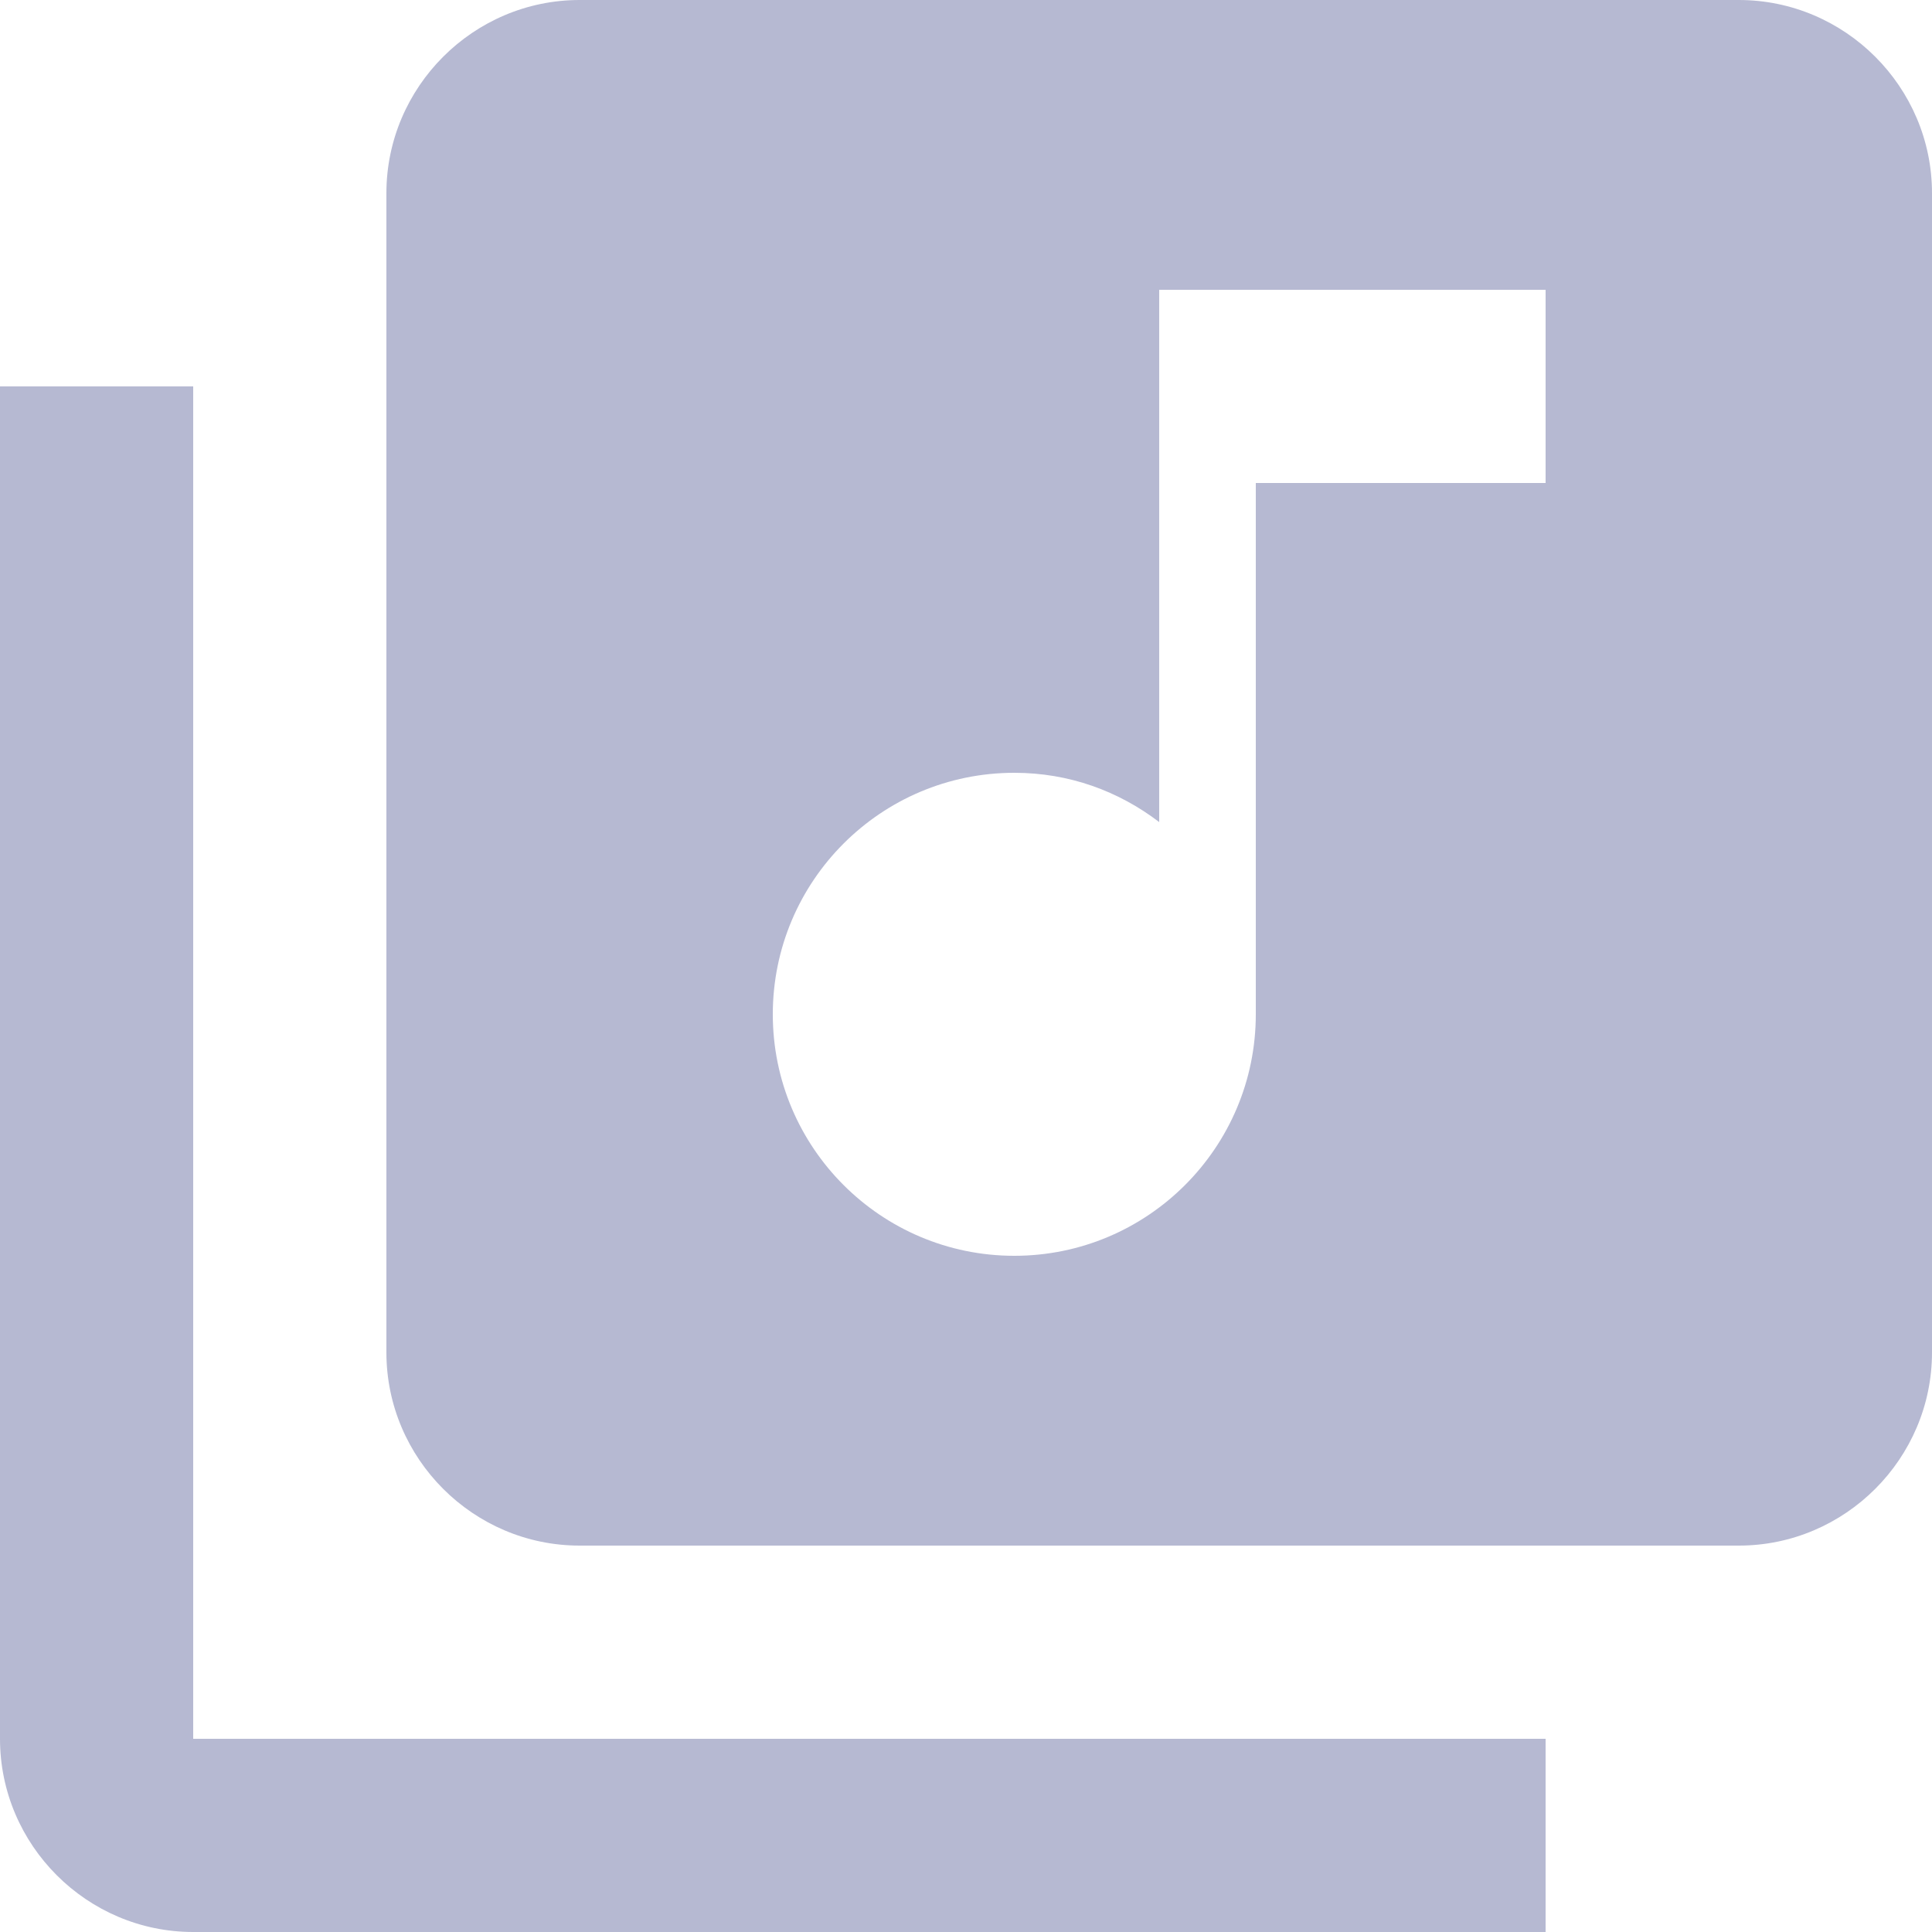
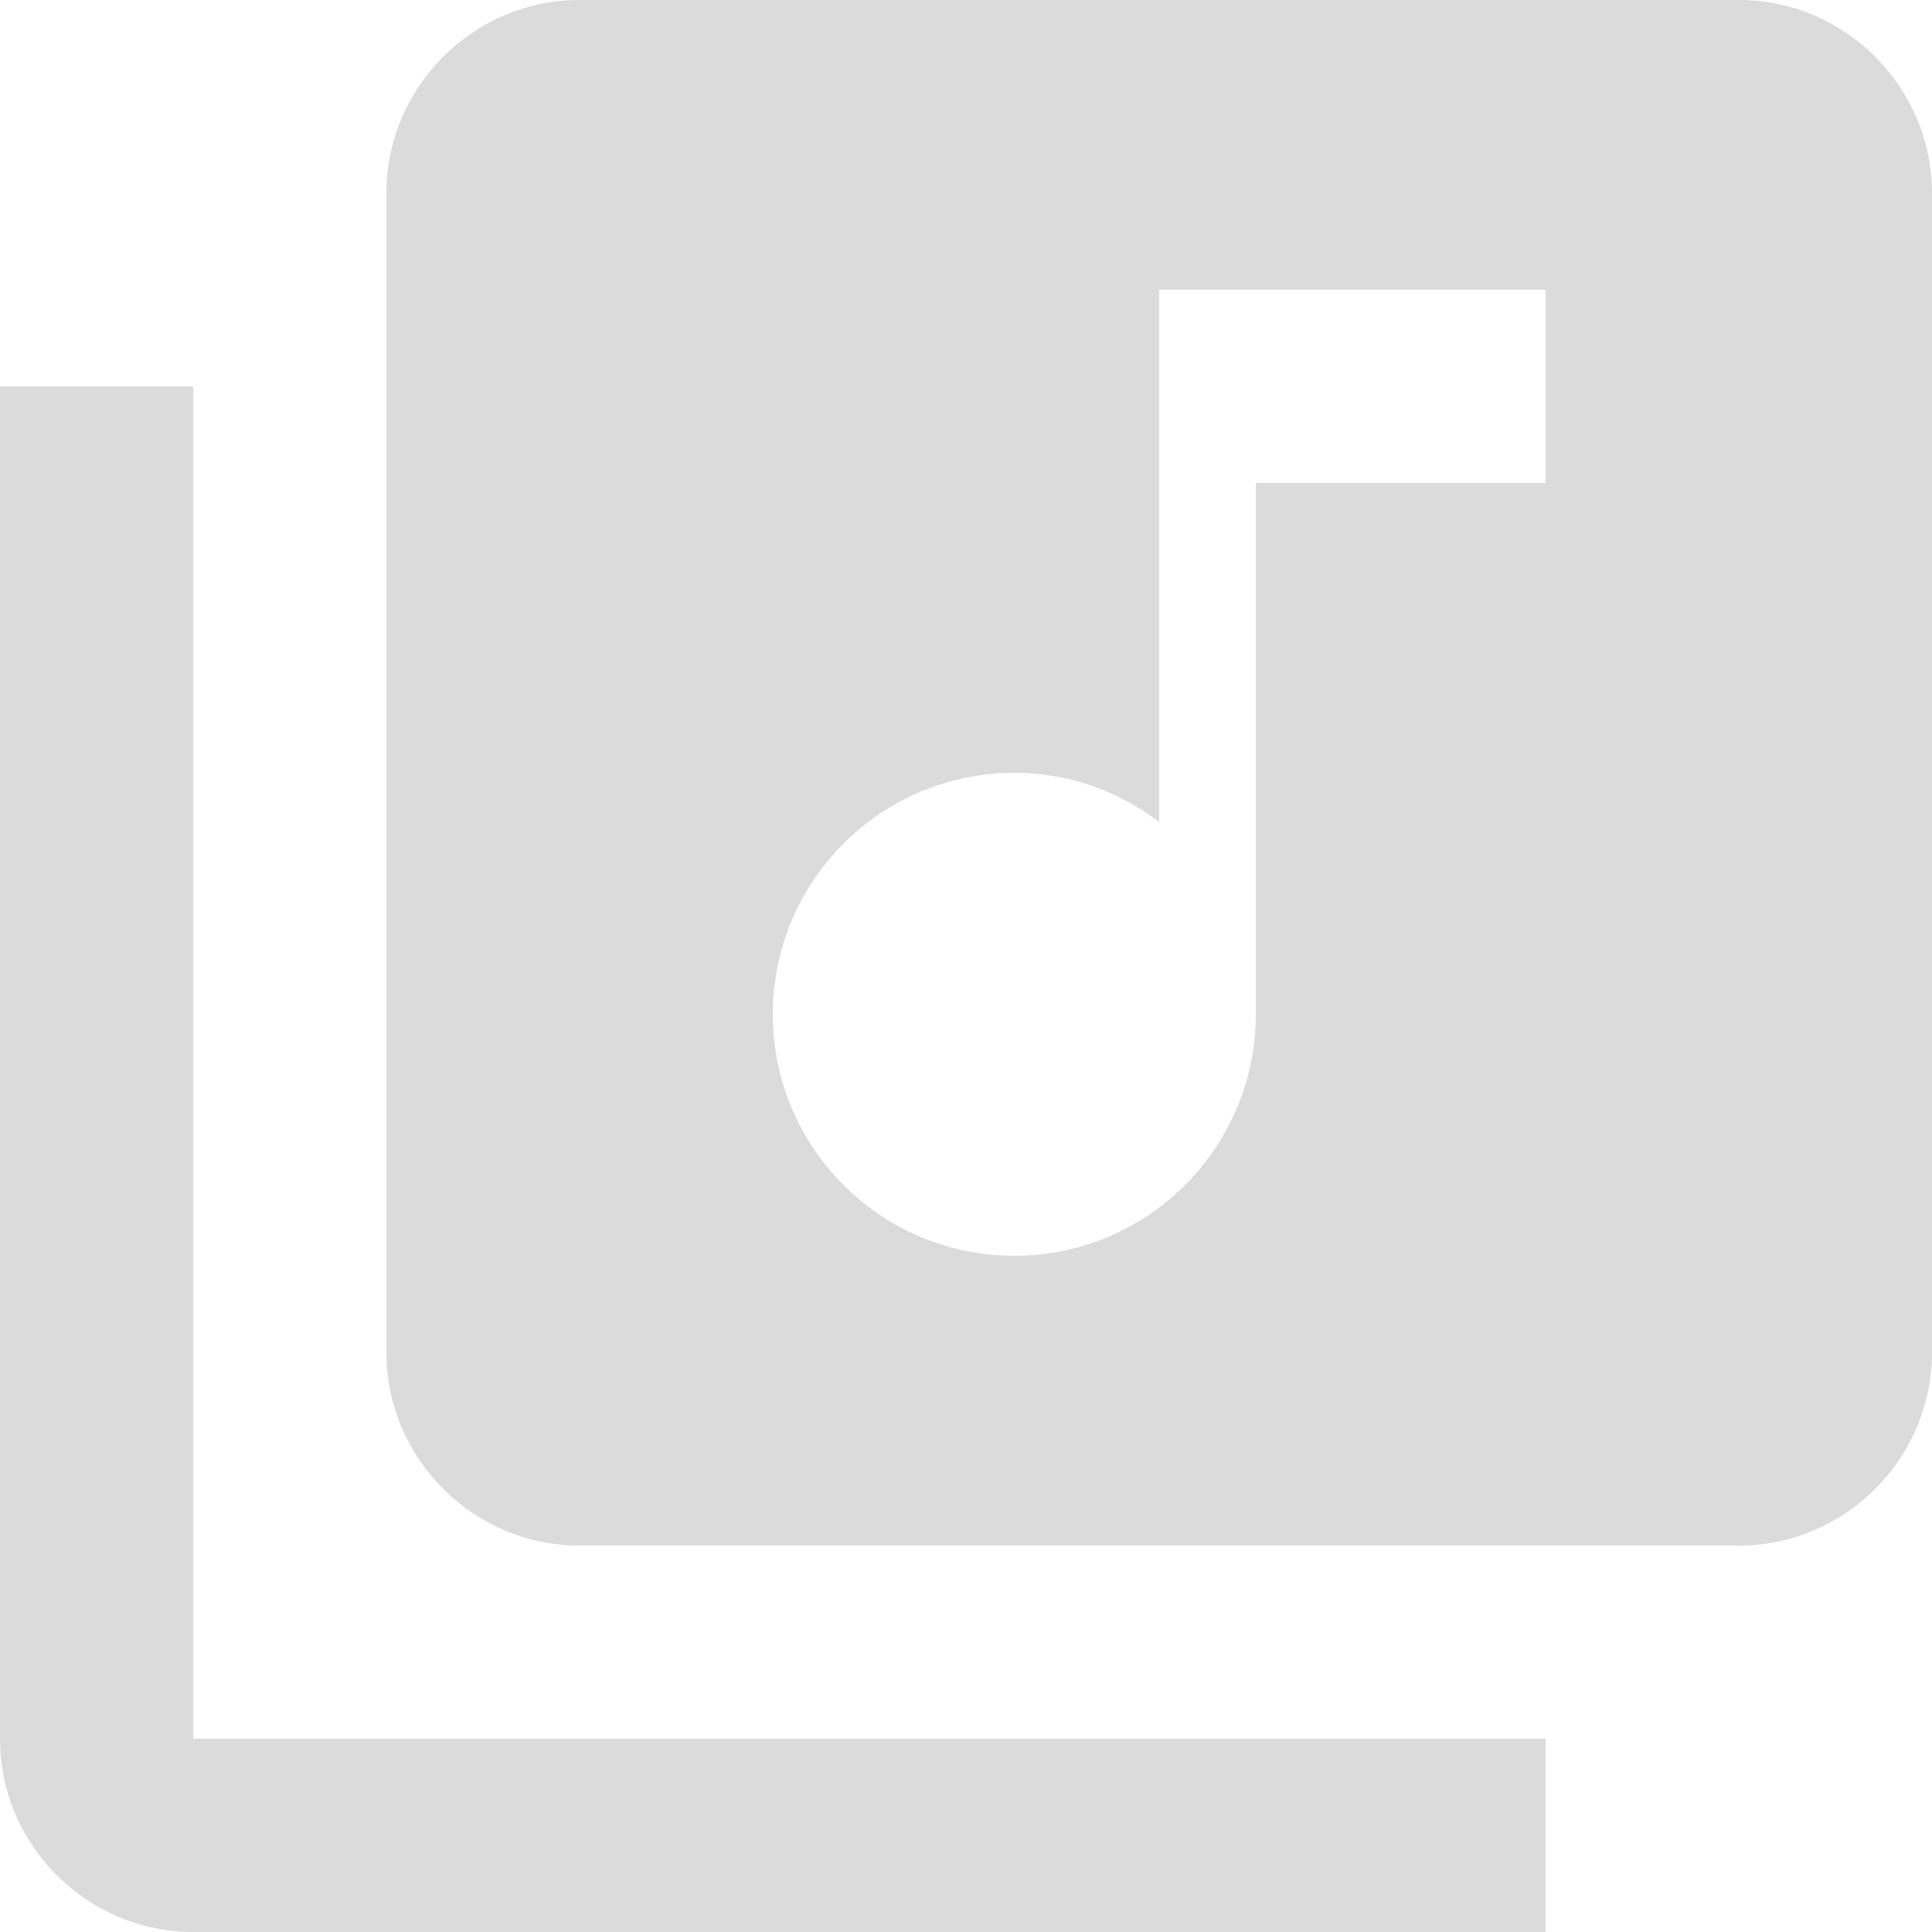
<svg xmlns="http://www.w3.org/2000/svg" width="80" height="80" viewBox="0 0 80 80" fill="none">
-   <path d="M72 0H24C19.6 0 16 3.6 16 8V56C16 60.4 19.6 64 24 64H72C76.4 64 80 60.4 80 56V8C80 3.6 76.4 0 72 0ZM64 20H52V42C52 47.52 47.52 52 42 52C36.48 52 32 47.52 32 42C32 36.48 36.48 32 42 32C44.28 32 46.32 32.76 48 34.04V12H64V20ZM8 16H0V72C0 76.4 3.6 80 8 80H64V72H8V16Z" fill="#B6B9D2" />
+   <path d="M72 0H24C19.6 0 16 3.6 16 8V56C16 60.4 19.6 64 24 64H72C76.4 64 80 60.4 80 56V8C80 3.6 76.4 0 72 0ZM64 20H52V42C52 47.52 47.52 52 42 52C36.48 52 32 47.52 32 42C32 36.48 36.48 32 42 32C44.28 32 46.32 32.76 48 34.04V12H64V20ZM8 16H0V72C0 76.4 3.6 80 8 80H64V72H8V16Z" fill="#BDBDBD" fill-opacity="0.55" />
</svg>
